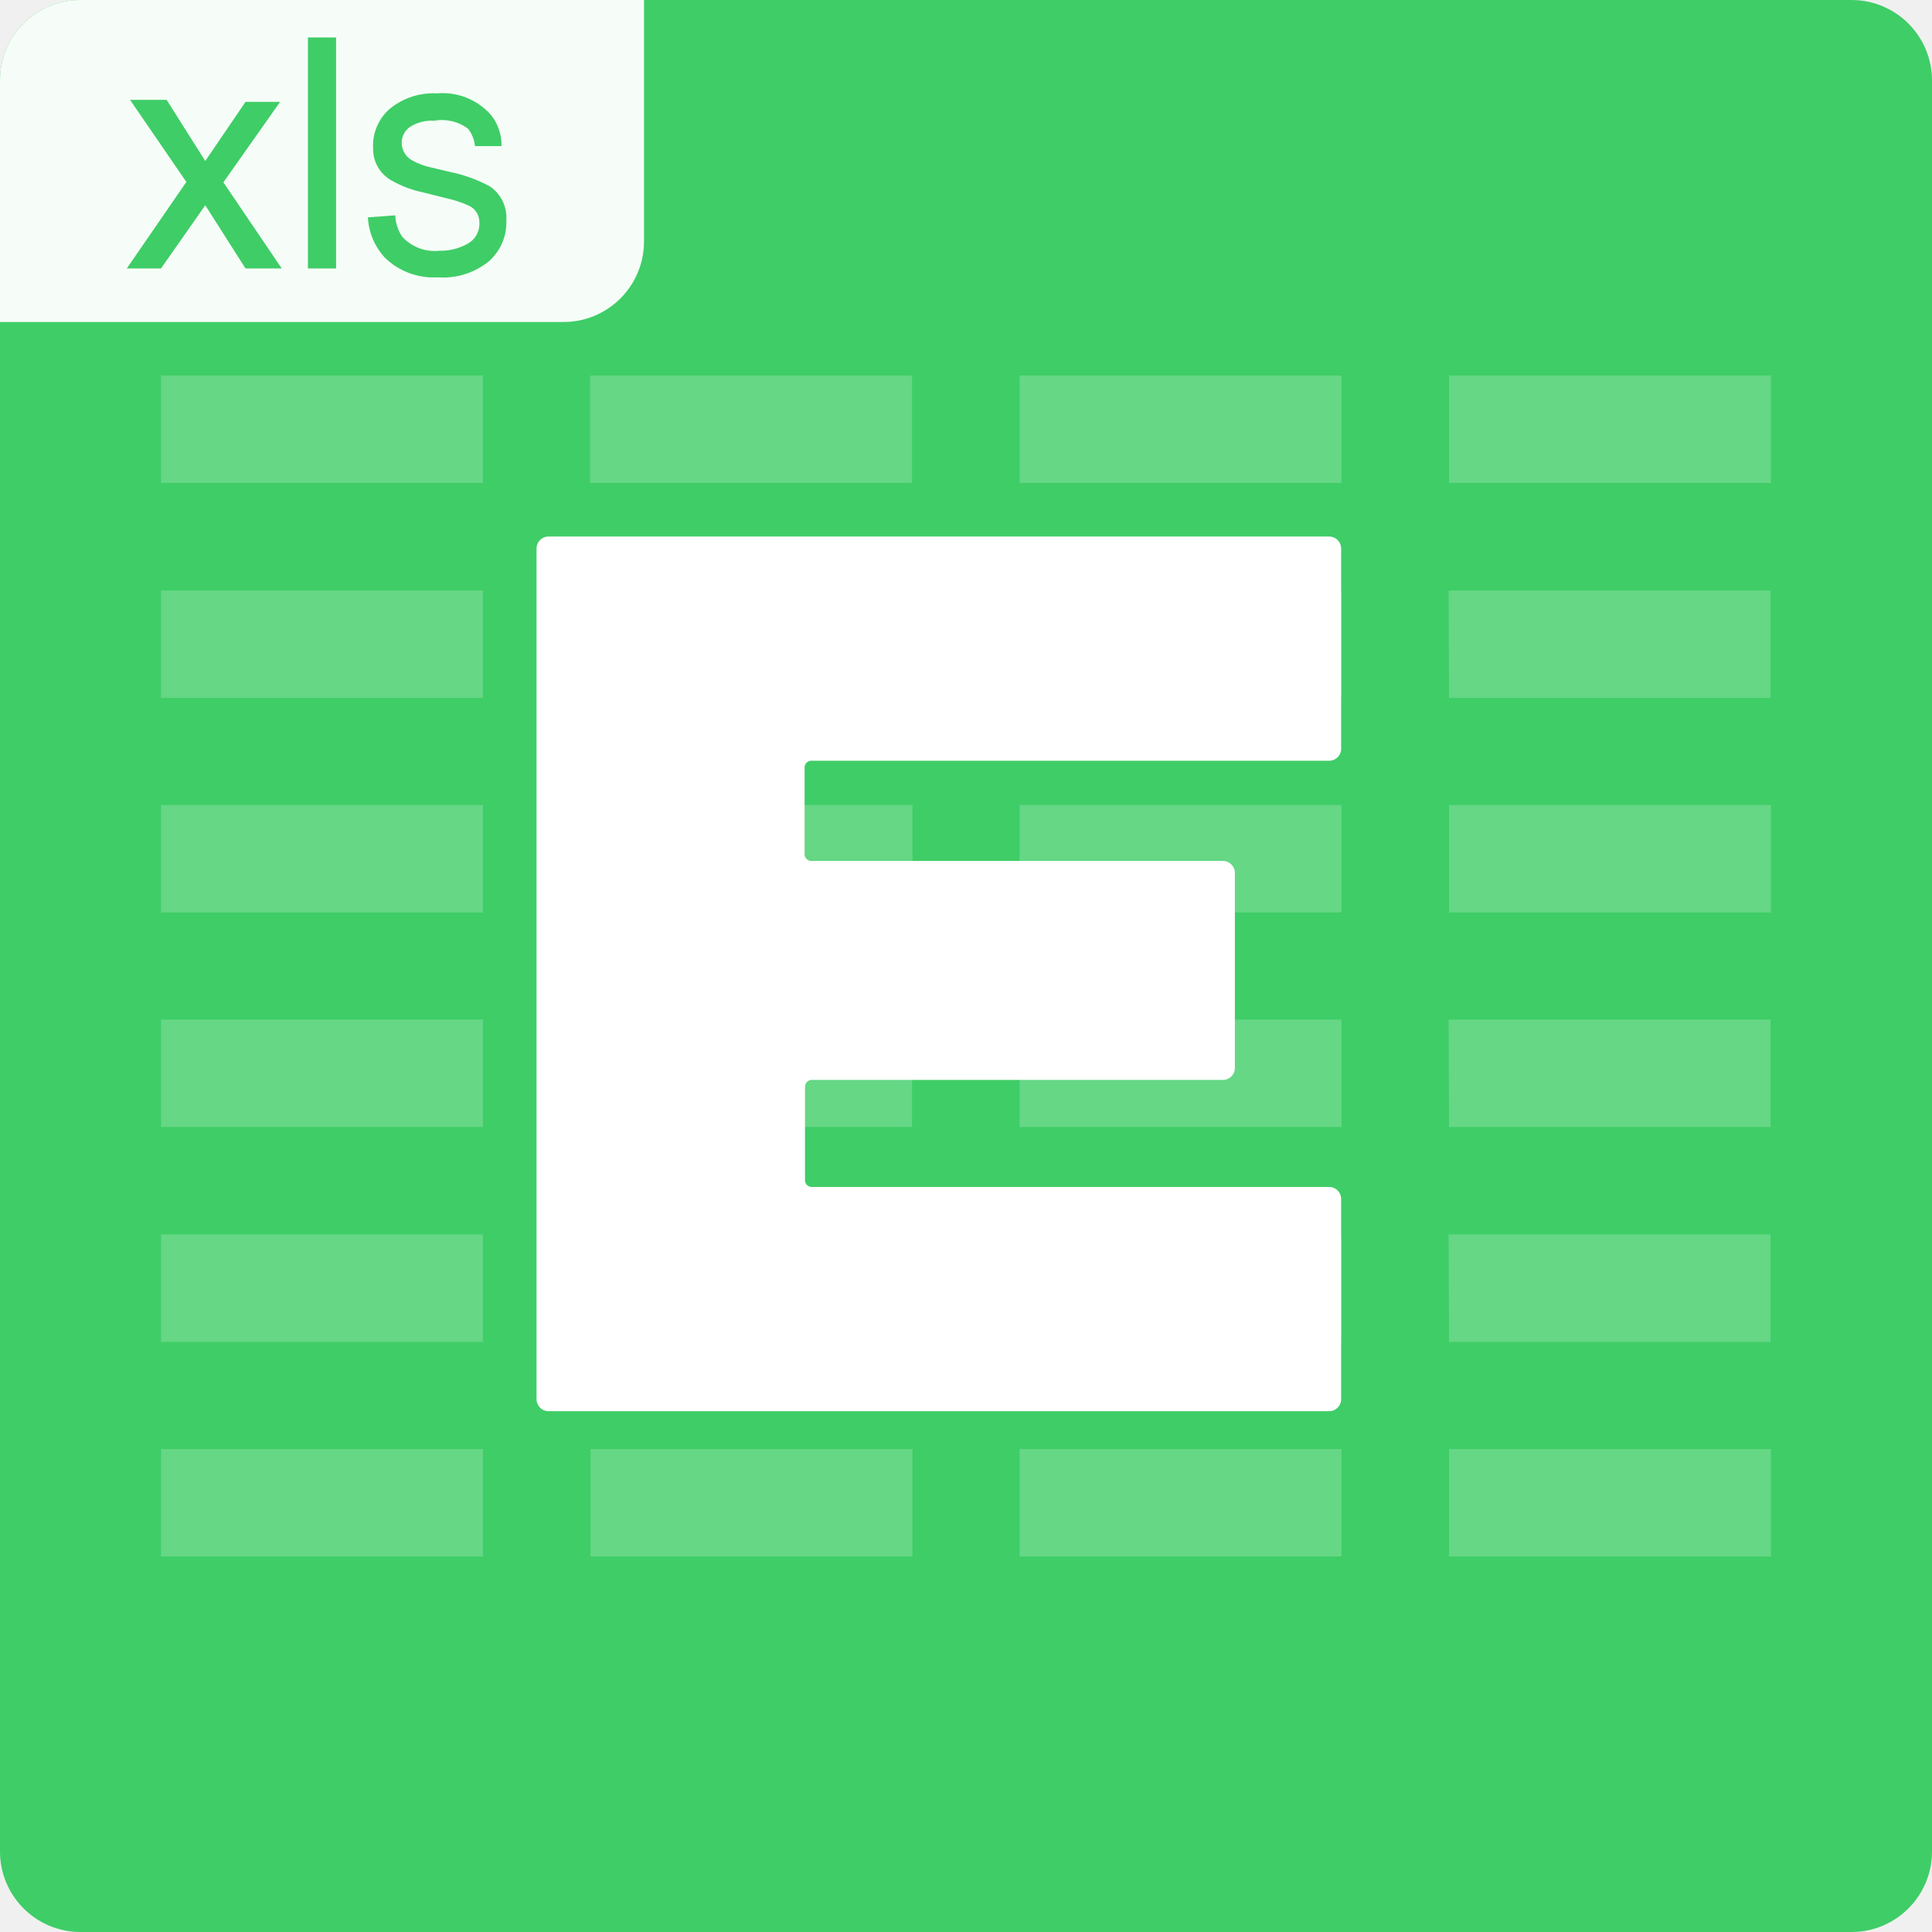
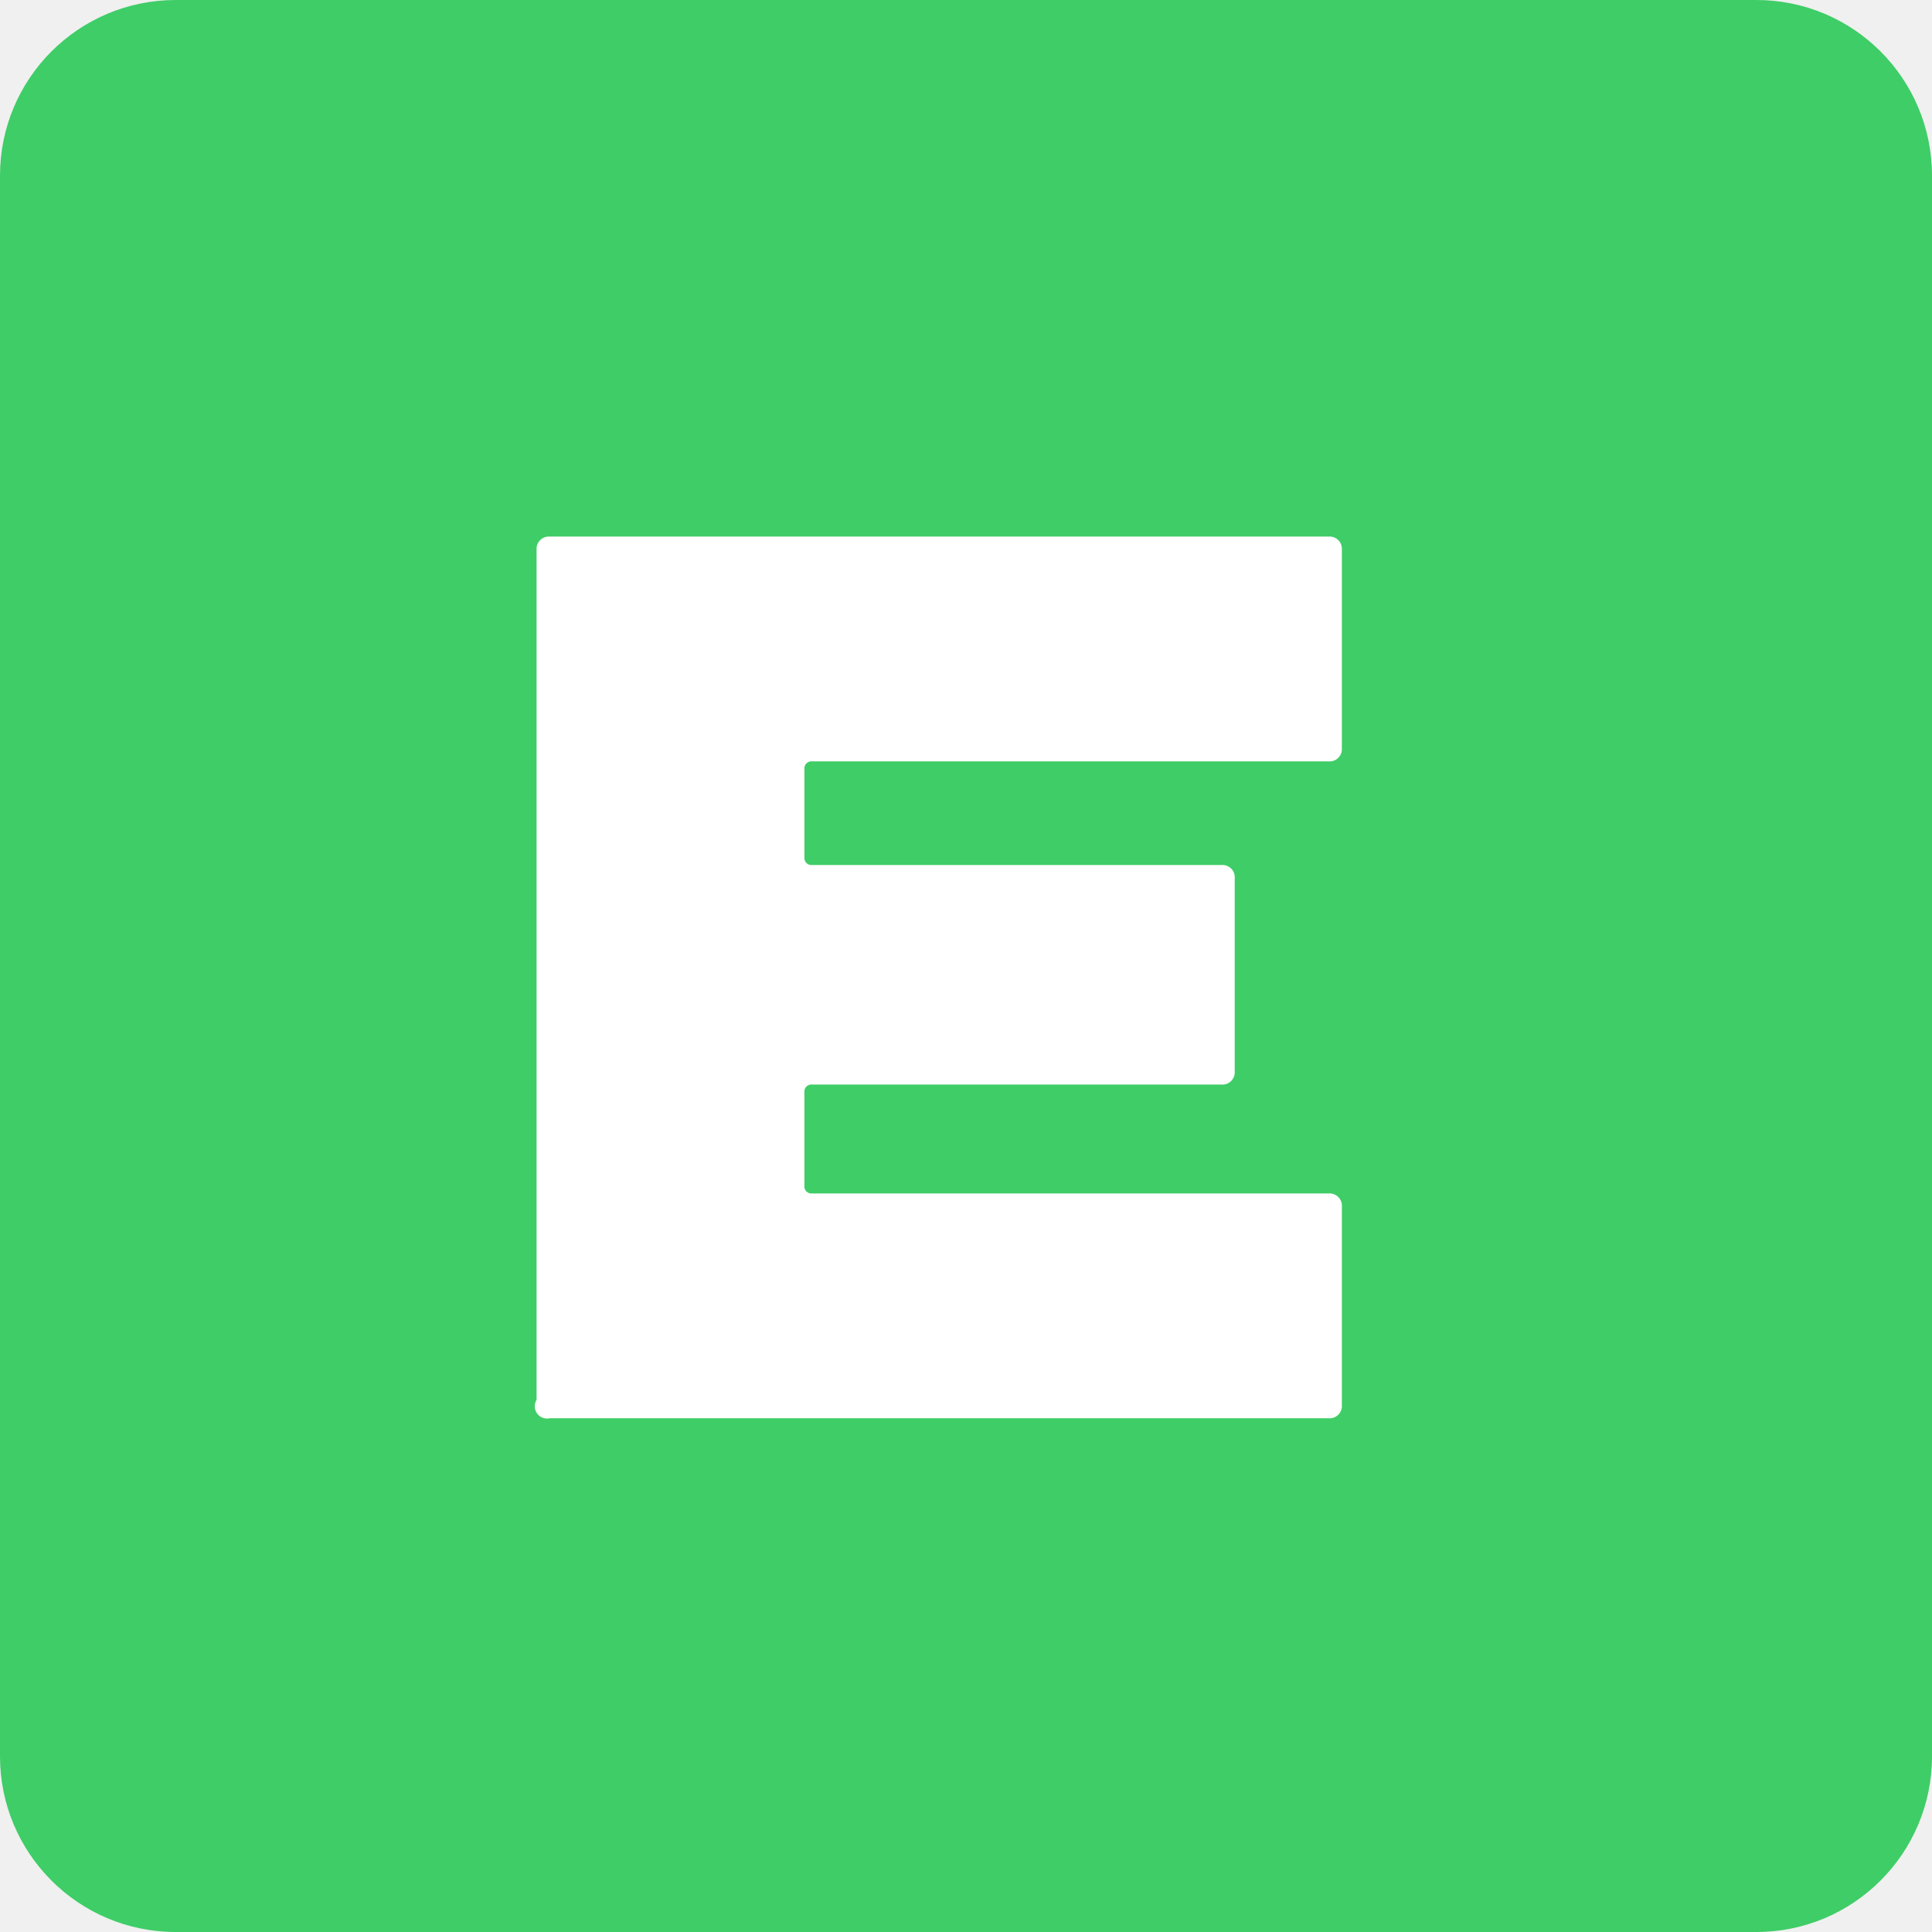
- <svg xmlns="http://www.w3.org/2000/svg" id="图层_1" data-name="图层 1" viewBox="0 0 48 48">
+ <svg xmlns="http://www.w3.org/2000/svg" id="图层_1" data-name="图层 1" viewBox="0 0 22 22">
  <defs>
-     <style>.cls-1{fill:#3fcd67;}.cls-2,.cls-3,.cls-4{fill:#fff;}.cls-2{opacity:0.2;}.cls-2,.cls-4{isolation:isolate;}.cls-4{opacity:0.95;}</style>
+     <style>.cls-1{fill:#3fcd67;}.cls-2{fill:#fff;}</style>
  </defs>
-   <g id="扫描绑定_登录注册_找回密码_修改密码" data-name="扫描绑定+登录注册+找回密码／修改密码">
-     <g id="XLS-icon">
-       <rect id="Rectangle-7-Copy-12" class="cls-1" width="48" height="48" rx="2" ry="2" />
-       <path id="Combined-Shape" class="cls-2" d="M4,9.33h8V12H4Zm21.33,0h8V12h-8Zm-10.67,0h8V12h-8ZM36,9.33h8V12H36ZM4,14.67h8v2.67H4Zm21.33,0h8v2.67h-8Zm-10.67,0h8v2.67h-8Zm21.33,0h8v2.67H36ZM4,20h8v2.67H4Zm21.33,0h8v2.67h-8ZM14.67,20h8v2.67h-8ZM36,20h8v2.67H36ZM4,25.33h8V28H4Zm21.33,0h8V28h-8Zm-10.67,0h8V28h-8Zm21.33,0h8V28H36ZM4,30.67h8v2.67H4Zm21.33,0h8v2.67h-8Zm-10.67,0h8v2.67h-8Zm21.33,0h8v2.67H36ZM4,36h8v2.67H4Zm21.33,0h8v2.67h-8ZM14.67,36h8v2.67h-8ZM36,36h8v2.67H36Z" />
-       <path id="E" class="cls-3" d="M13.33,34.77V13.65a.3.3,0,0,1,.32-.32H33a.3.3,0,0,1,.32.32v4.93a.3.3,0,0,1-.32.32H20.18a.17.17,0,0,0-.19.19v2.11a.17.17,0,0,0,.19.19H30.36a.3.3,0,0,1,.32.32v4.8a.3.3,0,0,1-.32.32H20.18A.17.17,0,0,0,20,27v2.3a.17.17,0,0,0,.19.19H33a.3.3,0,0,1,.32.32v4.93a.3.3,0,0,1-.32.32H13.65A.3.3,0,0,1,13.33,34.77Z" />
-       <path id="Rectangle-16" class="cls-4" d="M2,0H16V6a2,2,0,0,1-2,2H0V2A2,2,0,0,1,2,0Z" />
-       <path id="xls" class="cls-1" d="M3.23,2.48h.91L5.1,4l1-1.47.86,0-1.41,2L7,6.67h-.9l-1-1.57L4,6.67H3.15L4.63,4.52ZM7.65.93h.7V6.67h-.7ZM9.82,5.35a1,1,0,0,0,.18.54,1.1,1.1,0,0,0,.92.34,1.36,1.36,0,0,0,.69-.17.56.56,0,0,0,.3-.53.45.45,0,0,0-.24-.41,2.83,2.83,0,0,0-.6-.2l-.56-.14a2.72,2.72,0,0,1-.79-.3.89.89,0,0,1-.45-.79,1.21,1.21,0,0,1,.43-1,1.71,1.71,0,0,1,1.15-.37,1.6,1.6,0,0,1,1.36.55,1.2,1.2,0,0,1,.25.76h-.66a.81.81,0,0,0-.17-.43A1.07,1.07,0,0,0,10.79,3a1,1,0,0,0-.6.15.48.48,0,0,0-.21.4.5.5,0,0,0,.27.44,1.62,1.62,0,0,0,.46.17l.46.11a3.59,3.59,0,0,1,1,.36.94.94,0,0,1,.41.85,1.29,1.29,0,0,1-.42,1,1.8,1.8,0,0,1-1.29.41A1.73,1.73,0,0,1,9.56,6.4a1.6,1.6,0,0,1-.42-1Z" />
+   <g id="Page-3">
+     <g id="Artboard">
+       <g id="XLS-icon">
+         <rect id="Rectangle-7-Copy-12" class="cls-1" width="22" height="22" rx="2" ry="2" />
+         <path id="E" class="cls-2" d="M6.11,15.94V6.26a.14.14,0,0,1,.15-.15h8.87a.14.14,0,0,1,.15.15V8.52a.14.14,0,0,1-.15.15H9.25a.08.08,0,0,0-.09.09v1a.08.08,0,0,0,.09.09h4.66a.14.14,0,0,1,.15.15v2.2a.14.14,0,0,1-.15.15H9.25a.08.08,0,0,0-.09.09v1.06a.08.08,0,0,0,.09.09h5.88a.14.14,0,0,1,.15.15v2.26a.14.14,0,0,1-.15.15H6.26A.14.14,0,0,1,6.11,15.94Z" transform="translate(0 0)" />
+       </g>
    </g>
  </g>
</svg>
